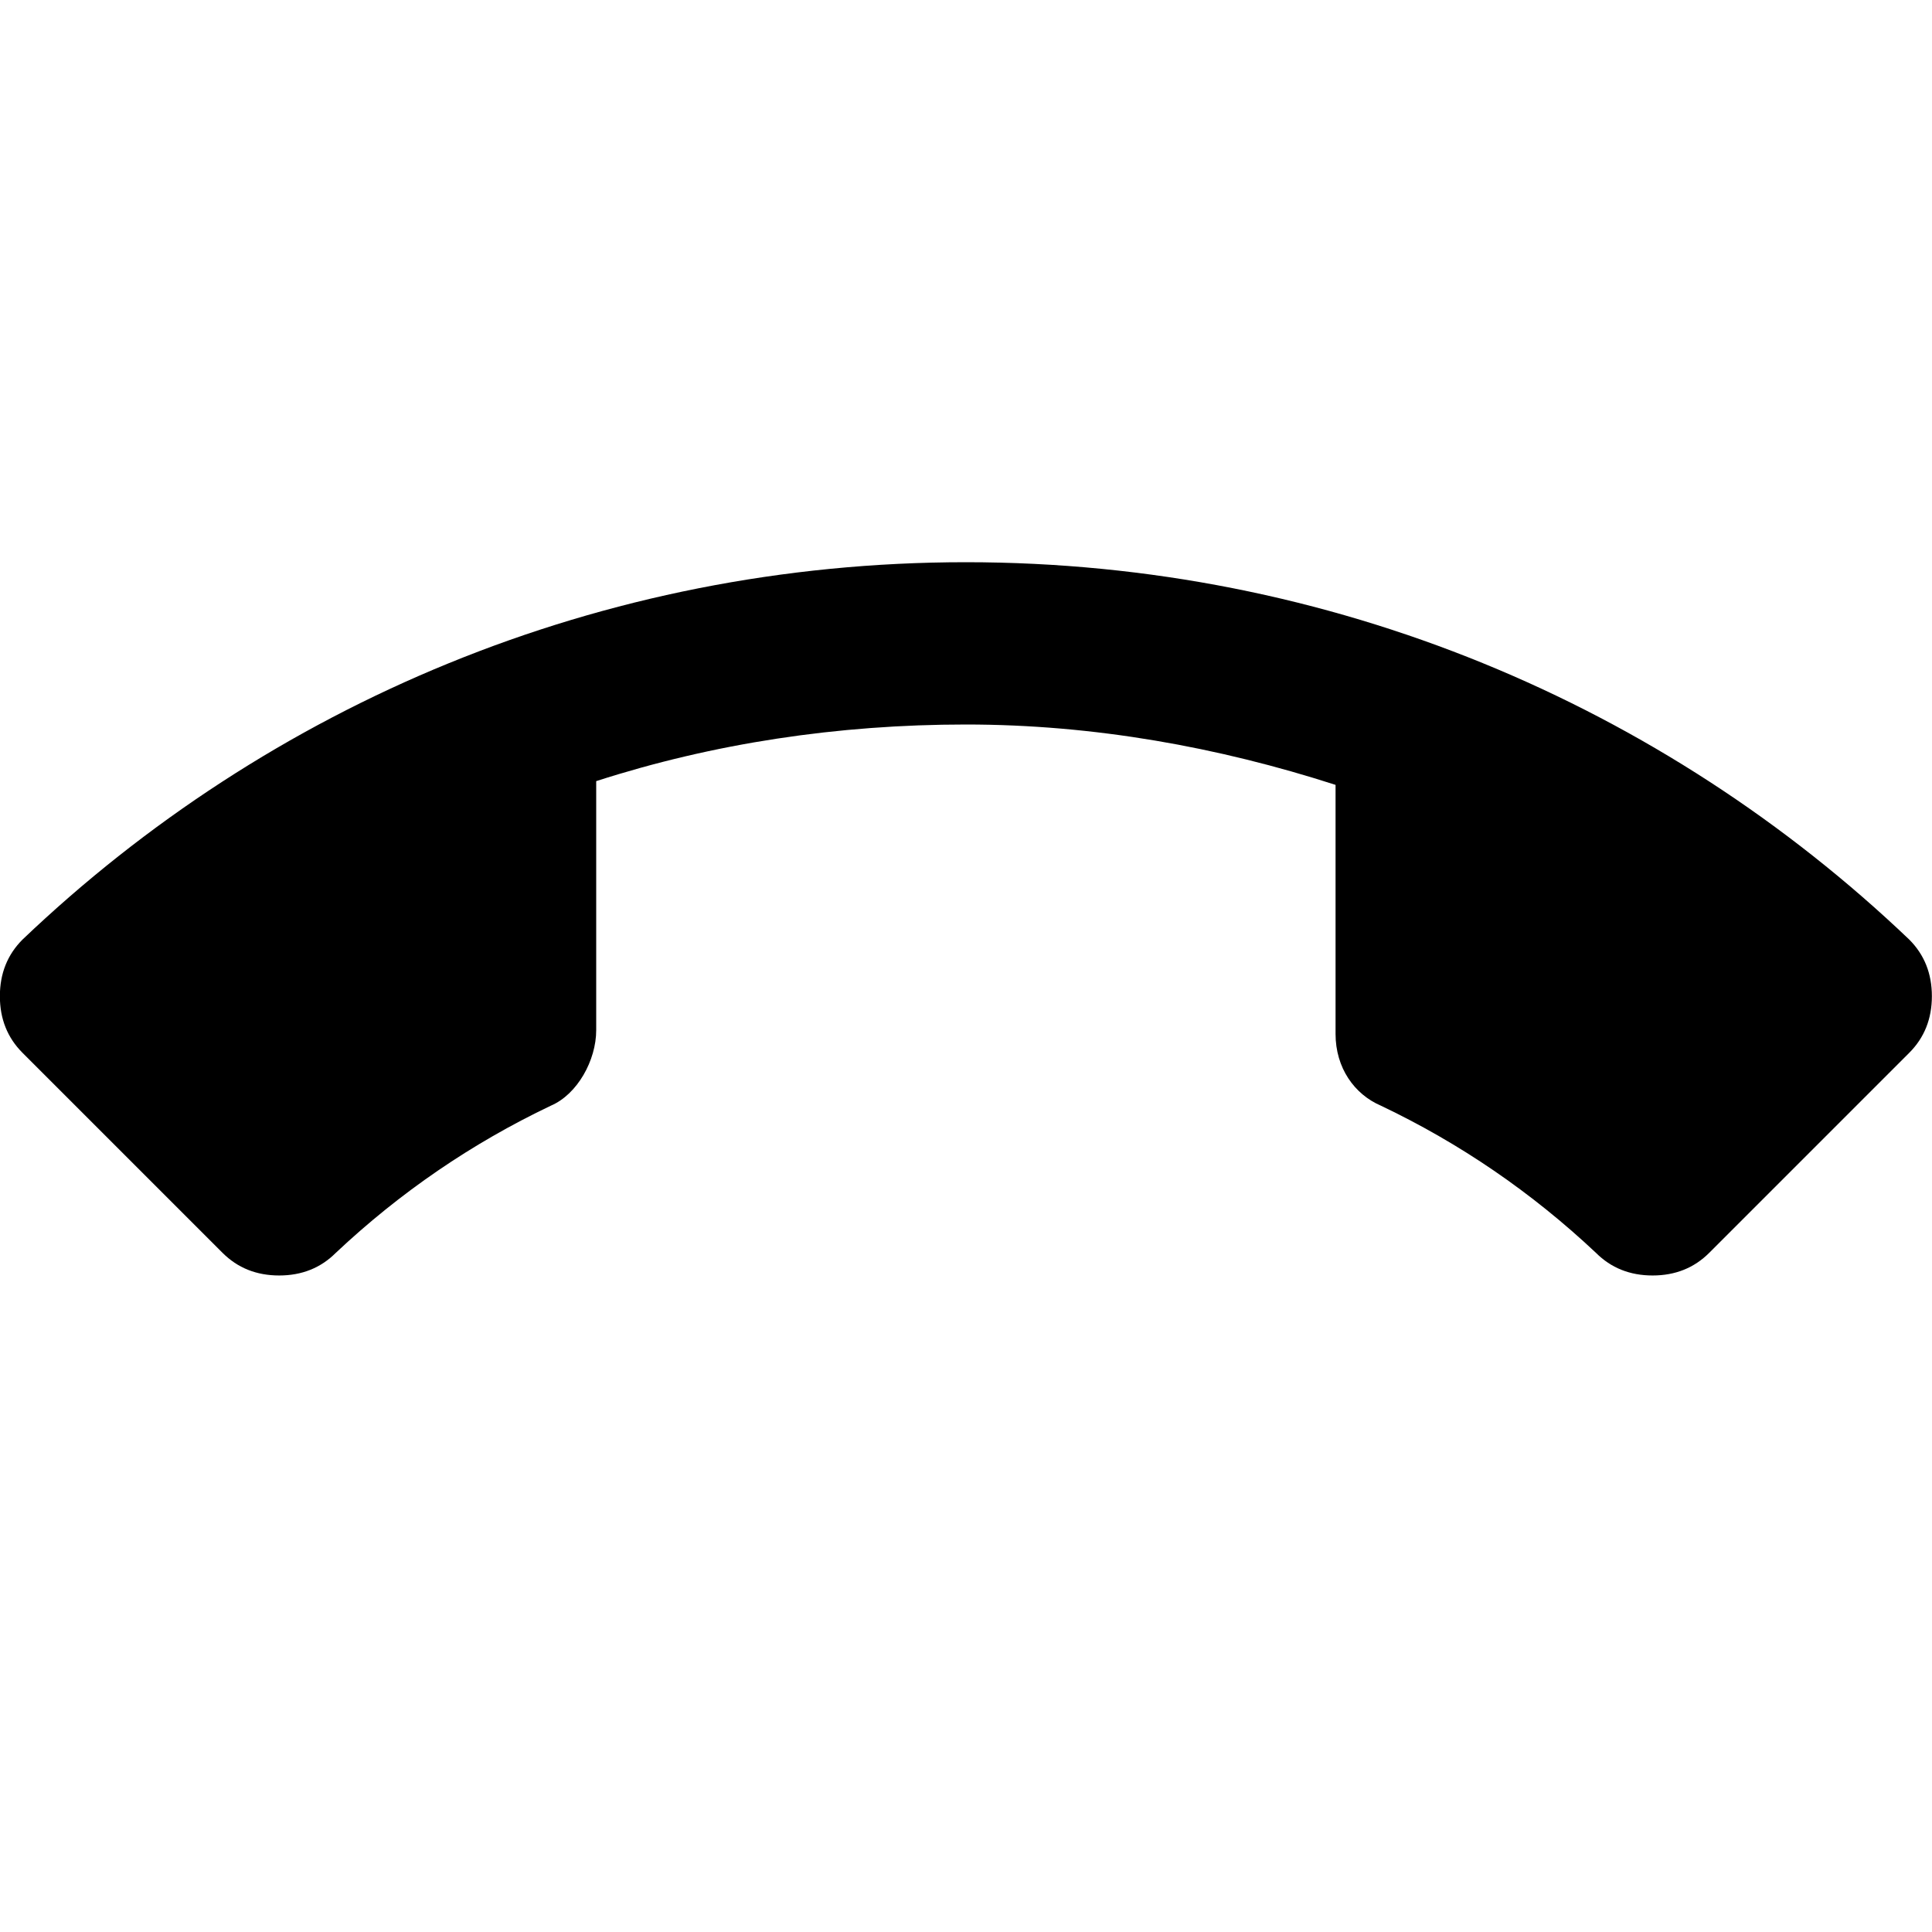
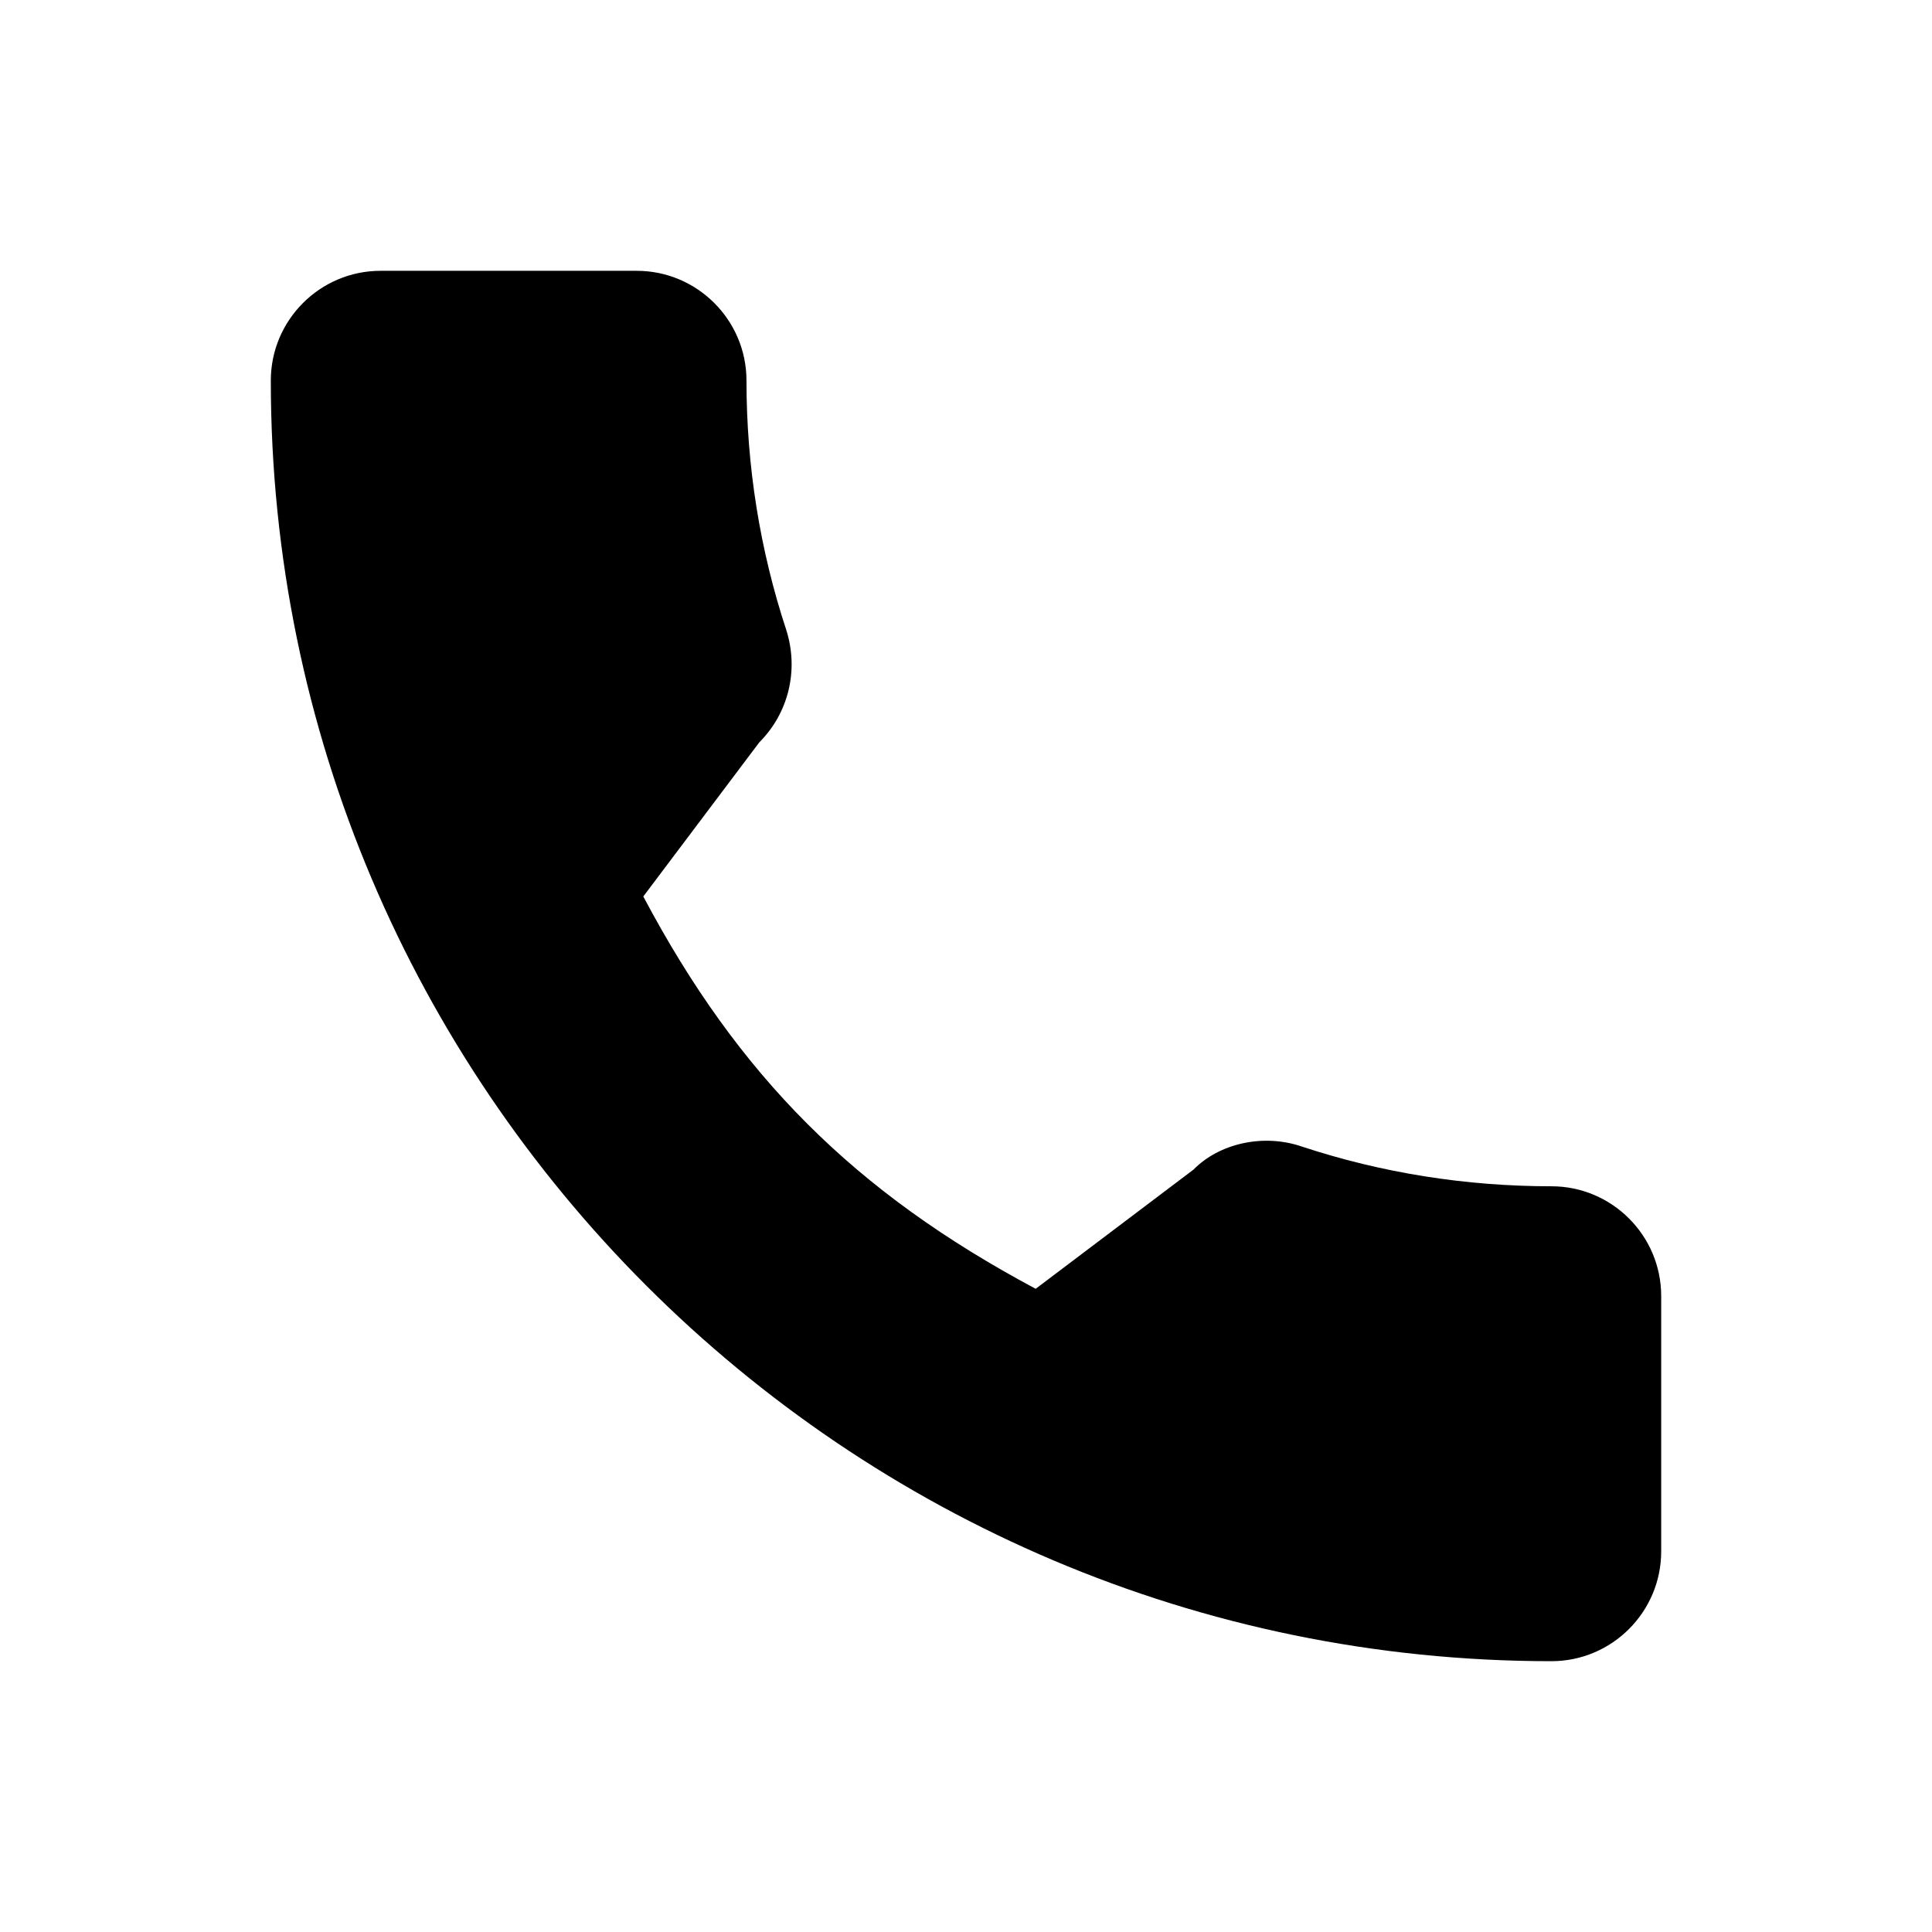
- <svg xmlns="http://www.w3.org/2000/svg" version="1.1" width="32" height="32" viewBox="0 0 32 32">
-   <path d="M16 12c-2.125 0-4.188 0.313-6.125 0.938v4.125c0 0.5-0.313 1.063-0.75 1.25-1.313 0.625-2.5 1.438-3.563 2.438-0.25 0.25-0.563 0.375-0.938 0.375s-0.688-0.125-0.938-0.375l-3.313-3.313c-0.25-0.25-0.375-0.563-0.375-0.938s0.125-0.688 0.375-0.938c4.063-3.875 9.563-6.25 15.625-6.25s11.563 2.375 15.625 6.25c0.25 0.25 0.375 0.563 0.375 0.938s-0.125 0.688-0.375 0.938l-3.313 3.313c-0.25 0.25-0.563 0.375-0.938 0.375s-0.688-0.125-0.938-0.375c-1.063-1-2.25-1.813-3.563-2.438-0.438-0.188-0.75-0.625-0.75-1.188v-4.125c-1.938-0.625-4-1-6.125-1z" />
+ <svg xmlns="http://www.w3.org/2000/svg" xmlns:xlink="http://www.w3.org/1999/xlink" version="1.1" preserveAspectRatio="xMidYMid meet" viewBox="0 0 640 640" width="640" height="640">
+   <defs>
+     <path d="M431.32 379.83C418.44 375.39 403.83 378.81 395.37 387.44C390.14 391.39 348.31 422.98 343.08 426.93C283.08 394.91 244.68 356.53 213.1 296.97C216.94 291.87 247.68 251.02 251.52 245.92C261.19 236.25 264.66 222.09 260.51 208.83C251.74 182.28 247.28 154.43 247.28 126.07C247.28 106.02 230.96 89.71 210.91 89.71C202.43 89.71 134.55 89.71 126.07 89.71C106.02 89.71 89.71 106.02 89.71 126.07C89.71 359.97 280.03 550.29 513.93 550.29C533.98 550.29 550.29 533.98 550.29 513.93C550.29 505.47 550.29 437.79 550.29 429.33C550.29 409.28 533.98 392.97 513.93 392.97C485.52 392.97 457.69 388.53 431.32 379.83Z" id="bJ2dnLSvs" />
+   </defs>
+   <g>
+     <g>
+       <g>
+         <use xlink:href="#bJ2dnLSvs" opacity="1" fill="#000000" fill-opacity="1" />
+         <g>
+           <use xlink:href="#bJ2dnLSvs" opacity="1" fill-opacity="0" stroke="#000000" stroke-width="1" stroke-opacity="0" />
+         </g>
+       </g>
+     </g>
+   </g>
</svg>
